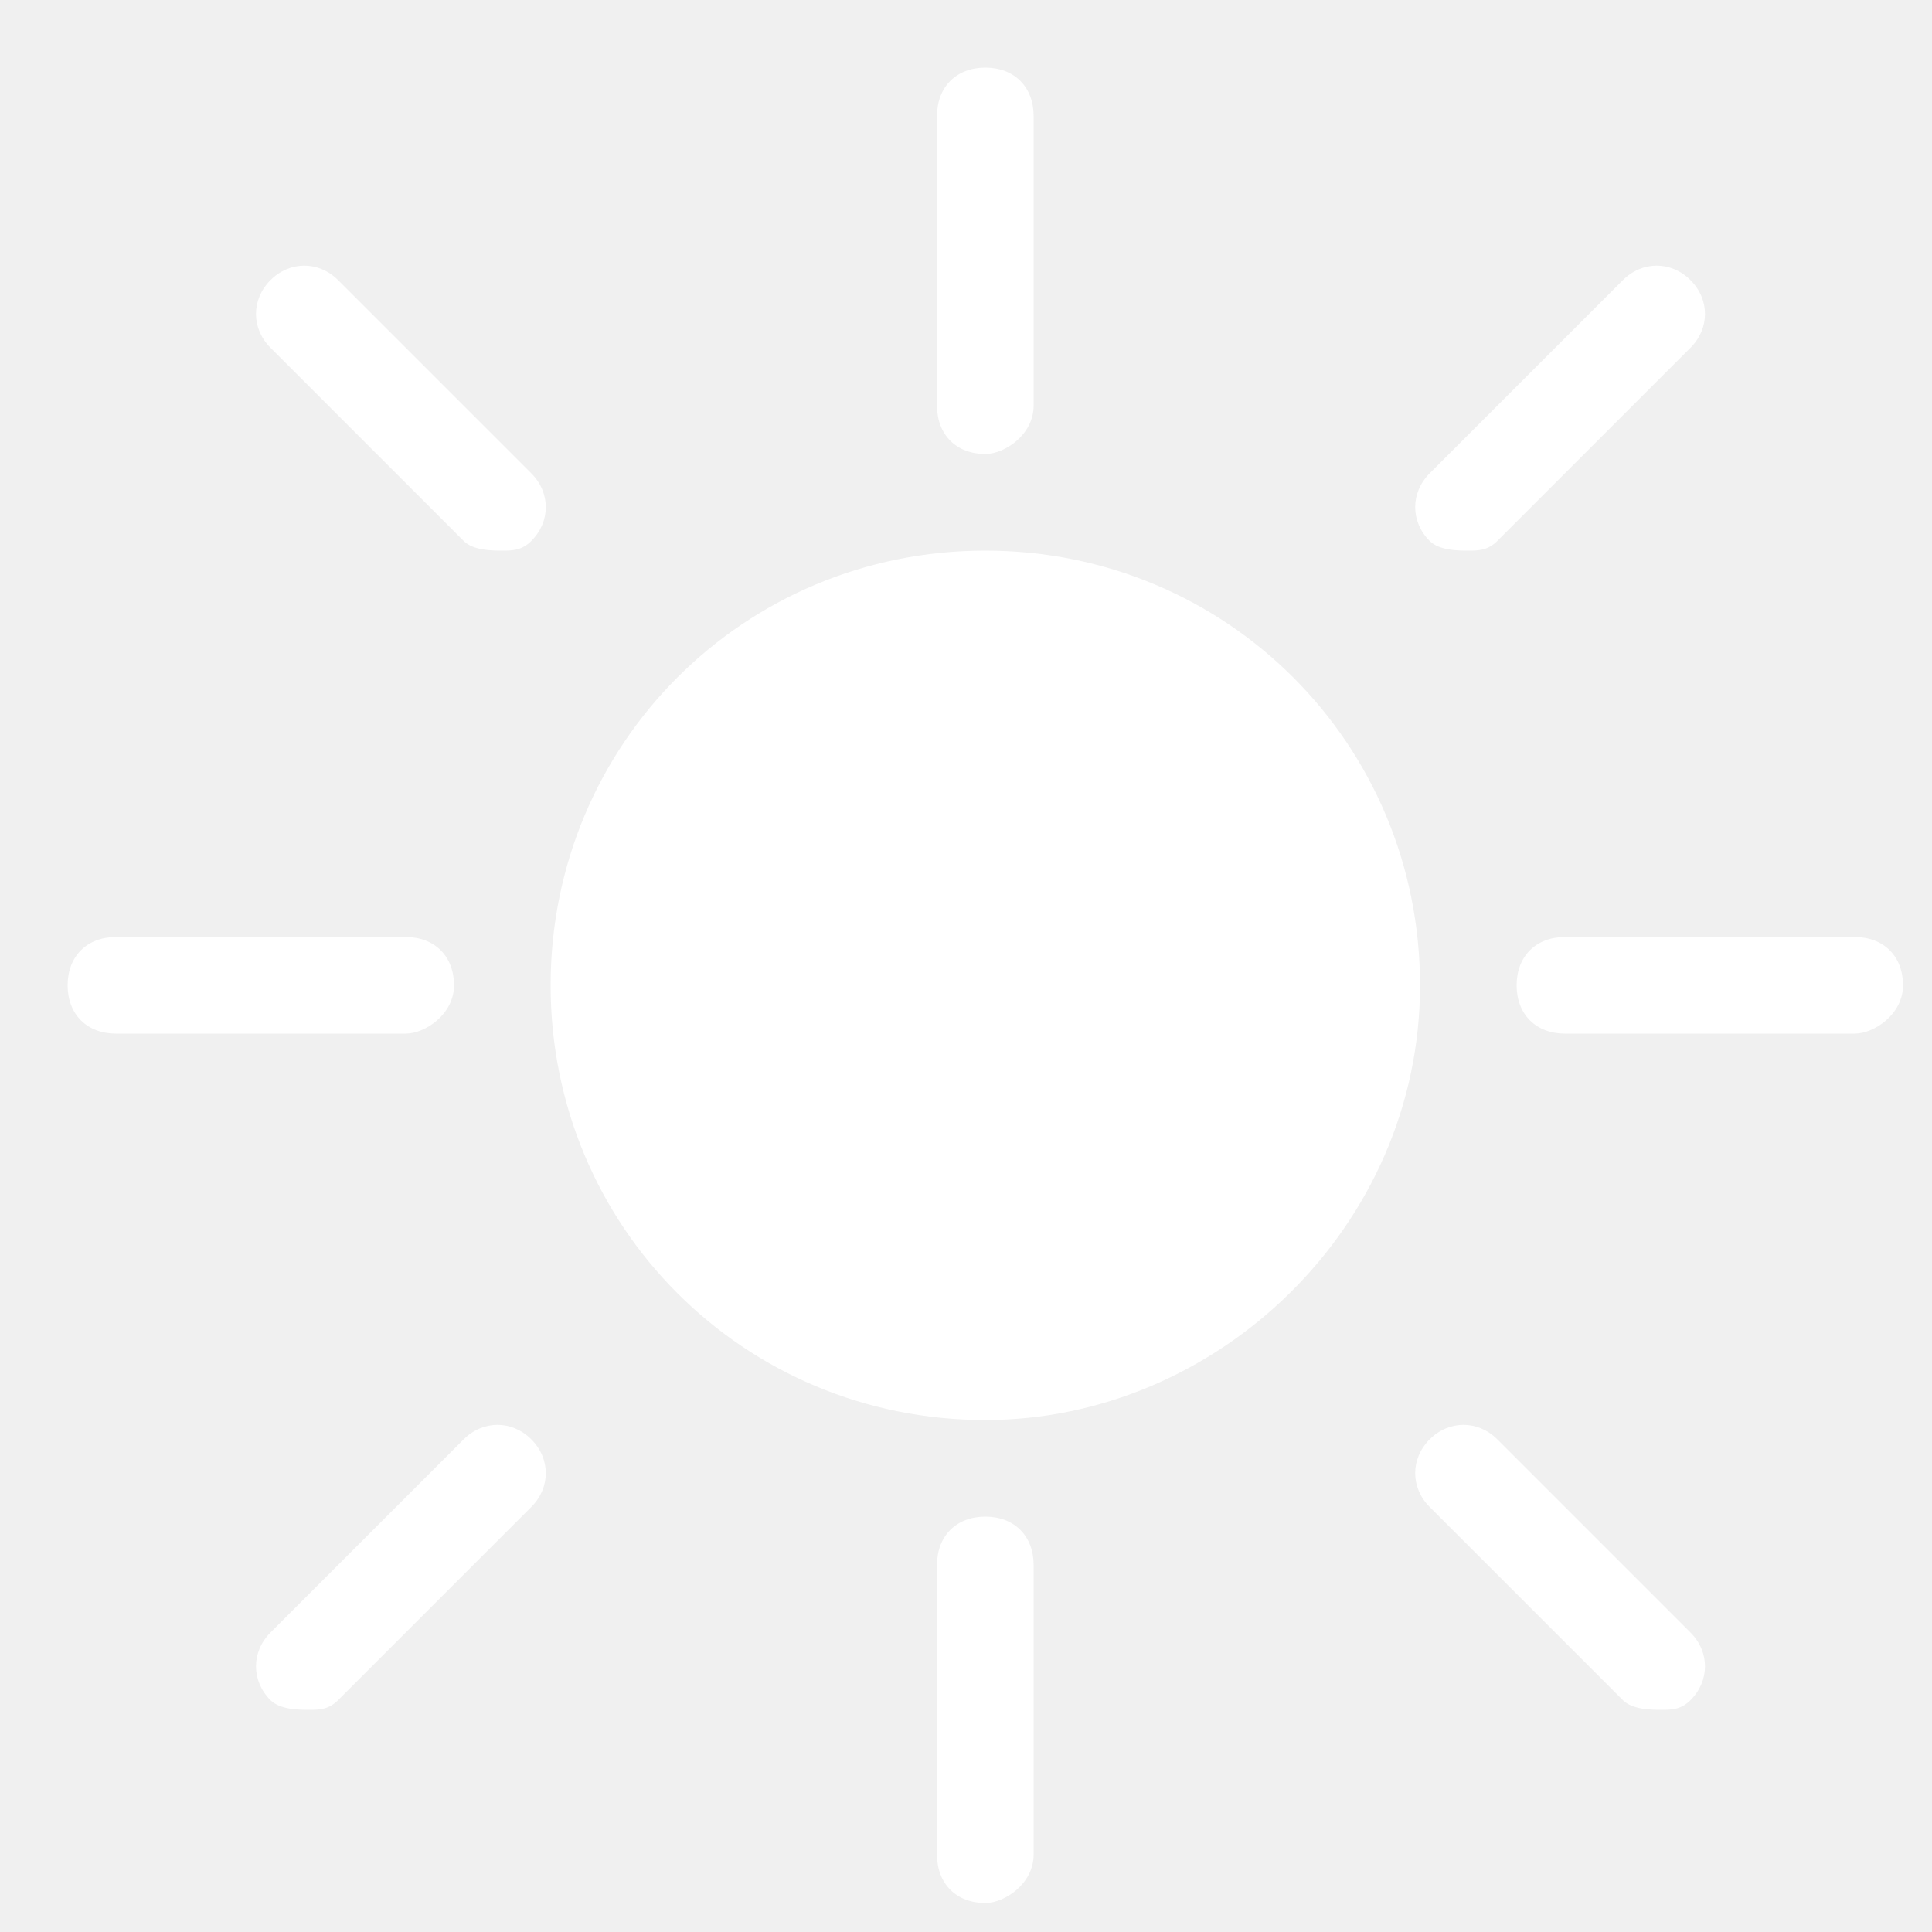
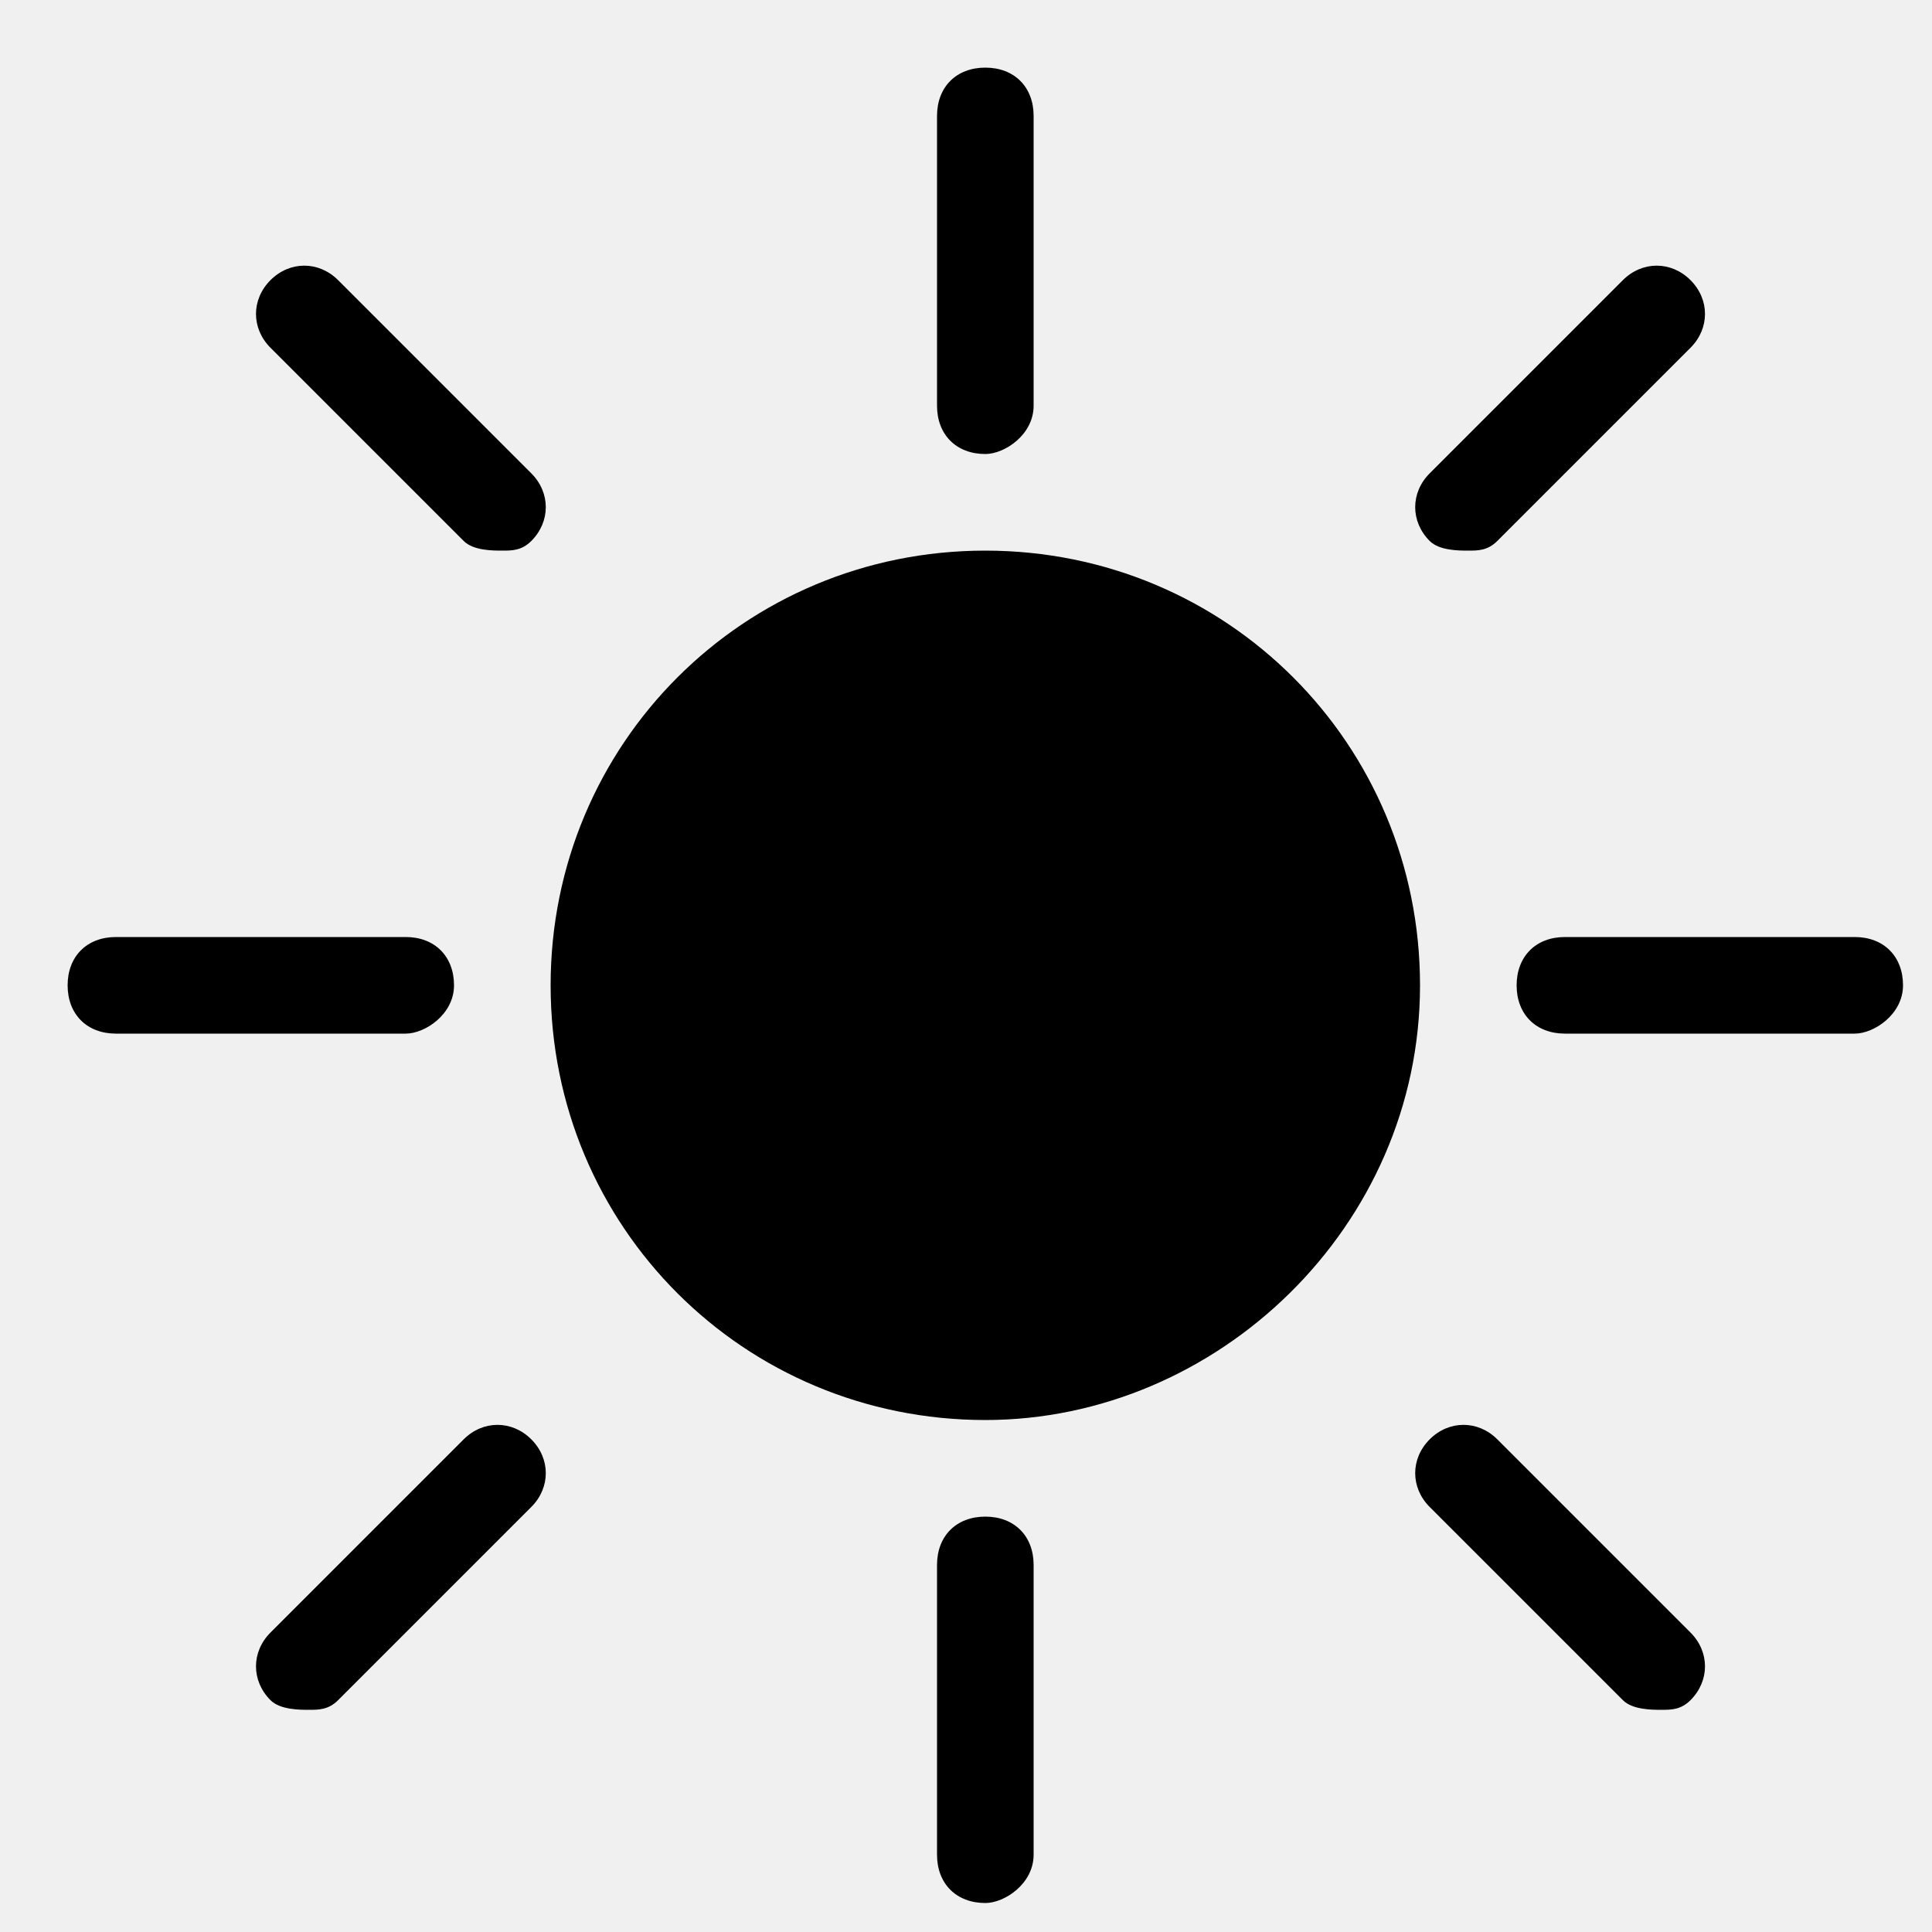
<svg xmlns="http://www.w3.org/2000/svg" version="1.1" id="Layer_1" x="0" y="0" viewBox="0 0 20 20" xml:space="preserve">
-   <style>.st0{fill:#fff}</style>
+   <style>.st0{fill:#000}</style>
  <path class="st0" d="M10.2 14.7c-2.5 0-4.5-2-4.5-4.5s2-4.5 4.5-4.5 4.5 2 4.5 4.5-2.1 4.5-4.5 4.5zM10.2 4.7c-.3 0-.5-.2-.5-.5v-3c0-.3.2-.5.5-.5s.5.2.5.5v3c0 .3-.3.5-.5.5zM10.2 19.7c-.3 0-.5-.2-.5-.5v-3c0-.3.2-.5.5-.5s.5.2.5.5v3c0 .3-.3.5-.5.5zM4.2 10.7h-3c-.3 0-.5-.2-.5-.5s.2-.5.5-.5h3c.3 0 .5.2.5.5s-.3.5-.5.5zM19.2 10.7h-3c-.3 0-.5-.2-.5-.5s.2-.5.5-.5h3c.3 0 .5.2.5.5s-.3.5-.5.5zM5.2 5.7c-.1 0-.3 0-.4-.1l-2-2c-.2-.2-.2-.5 0-.7s.5-.2.7 0l2 2c.2.2.2.5 0 .7-.1.1-.2.1-.3.1zM3.2 17.7c-.1 0-.3 0-.4-.1-.2-.2-.2-.5 0-.7l2-2c.2-.2.5-.2.7 0s.2.5 0 .7l-2 2c-.1.1-.2.1-.3.1zM17.2 17.7c-.1 0-.3 0-.4-.1l-2-2c-.2-.2-.2-.5 0-.7s.5-.2.7 0l2 2c.2.2.2.5 0 .7-.1.1-.2.1-.3.1zM15.2 5.7c-.1 0-.3 0-.4-.1-.2-.2-.2-.5 0-.7l2-2c.2-.2.5-.2.7 0s.2.5 0 .7l-2 2c-.1.1-.2.1-.3.1z" />
</svg>
